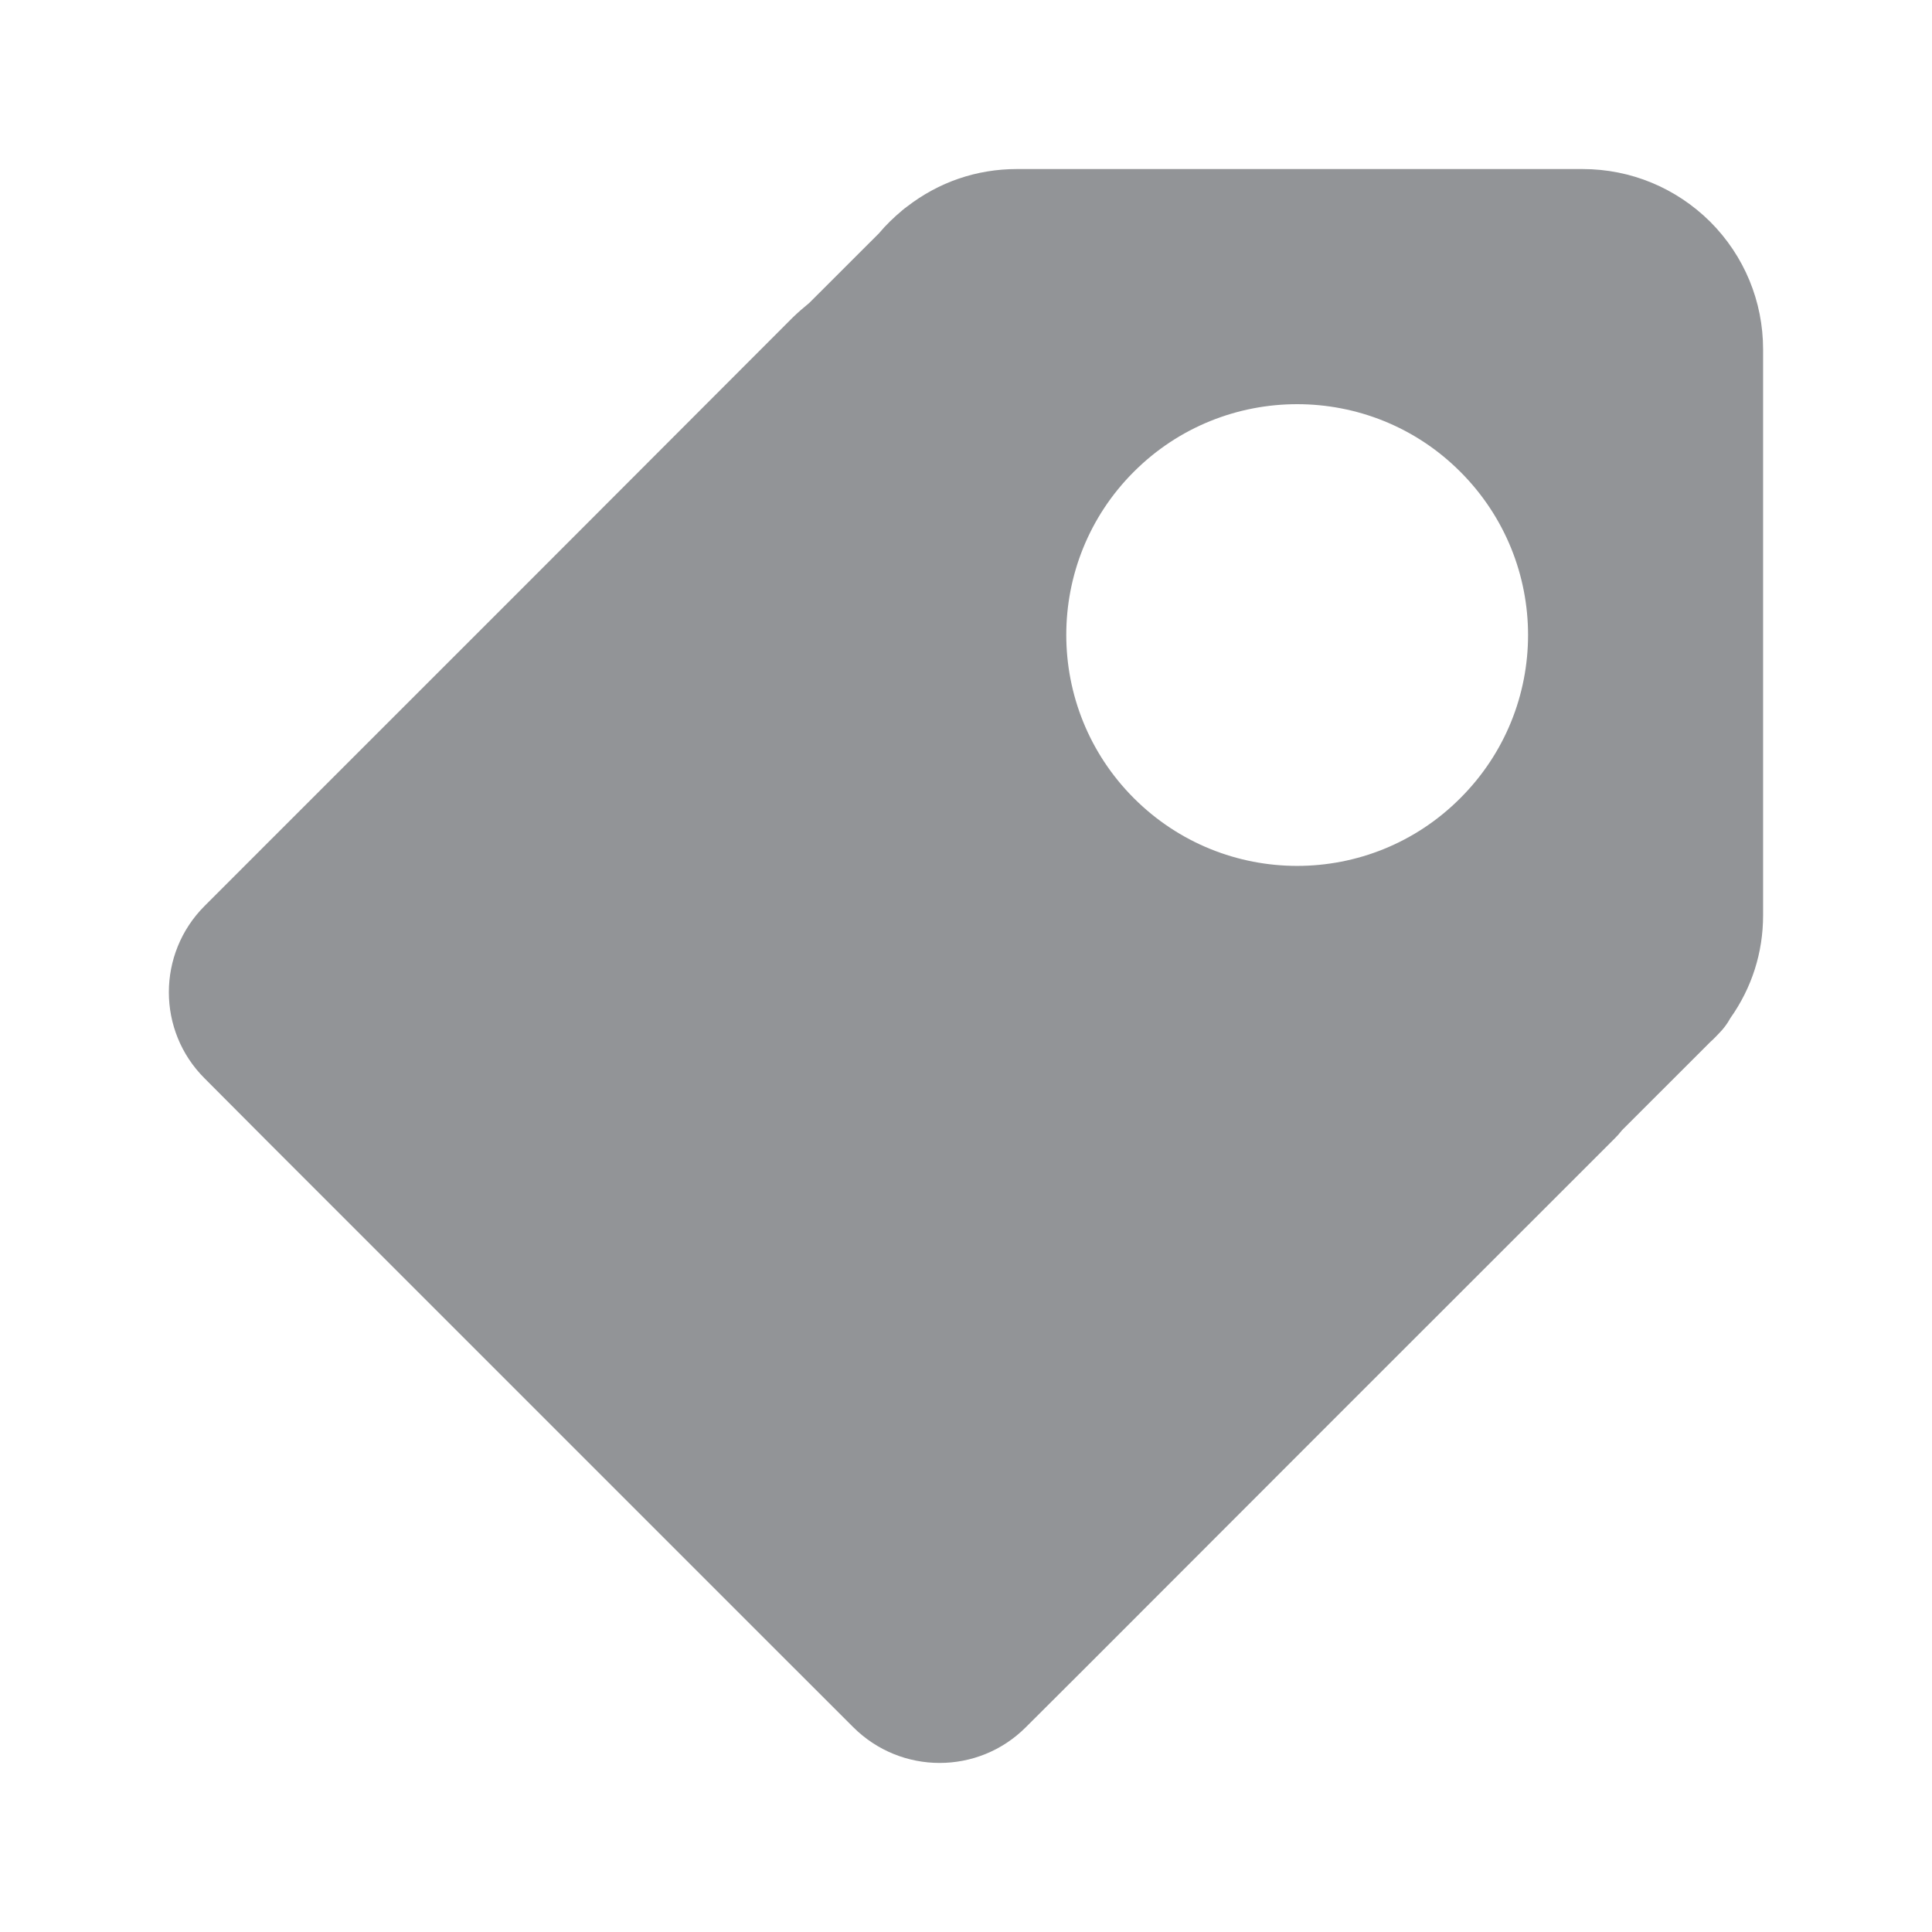
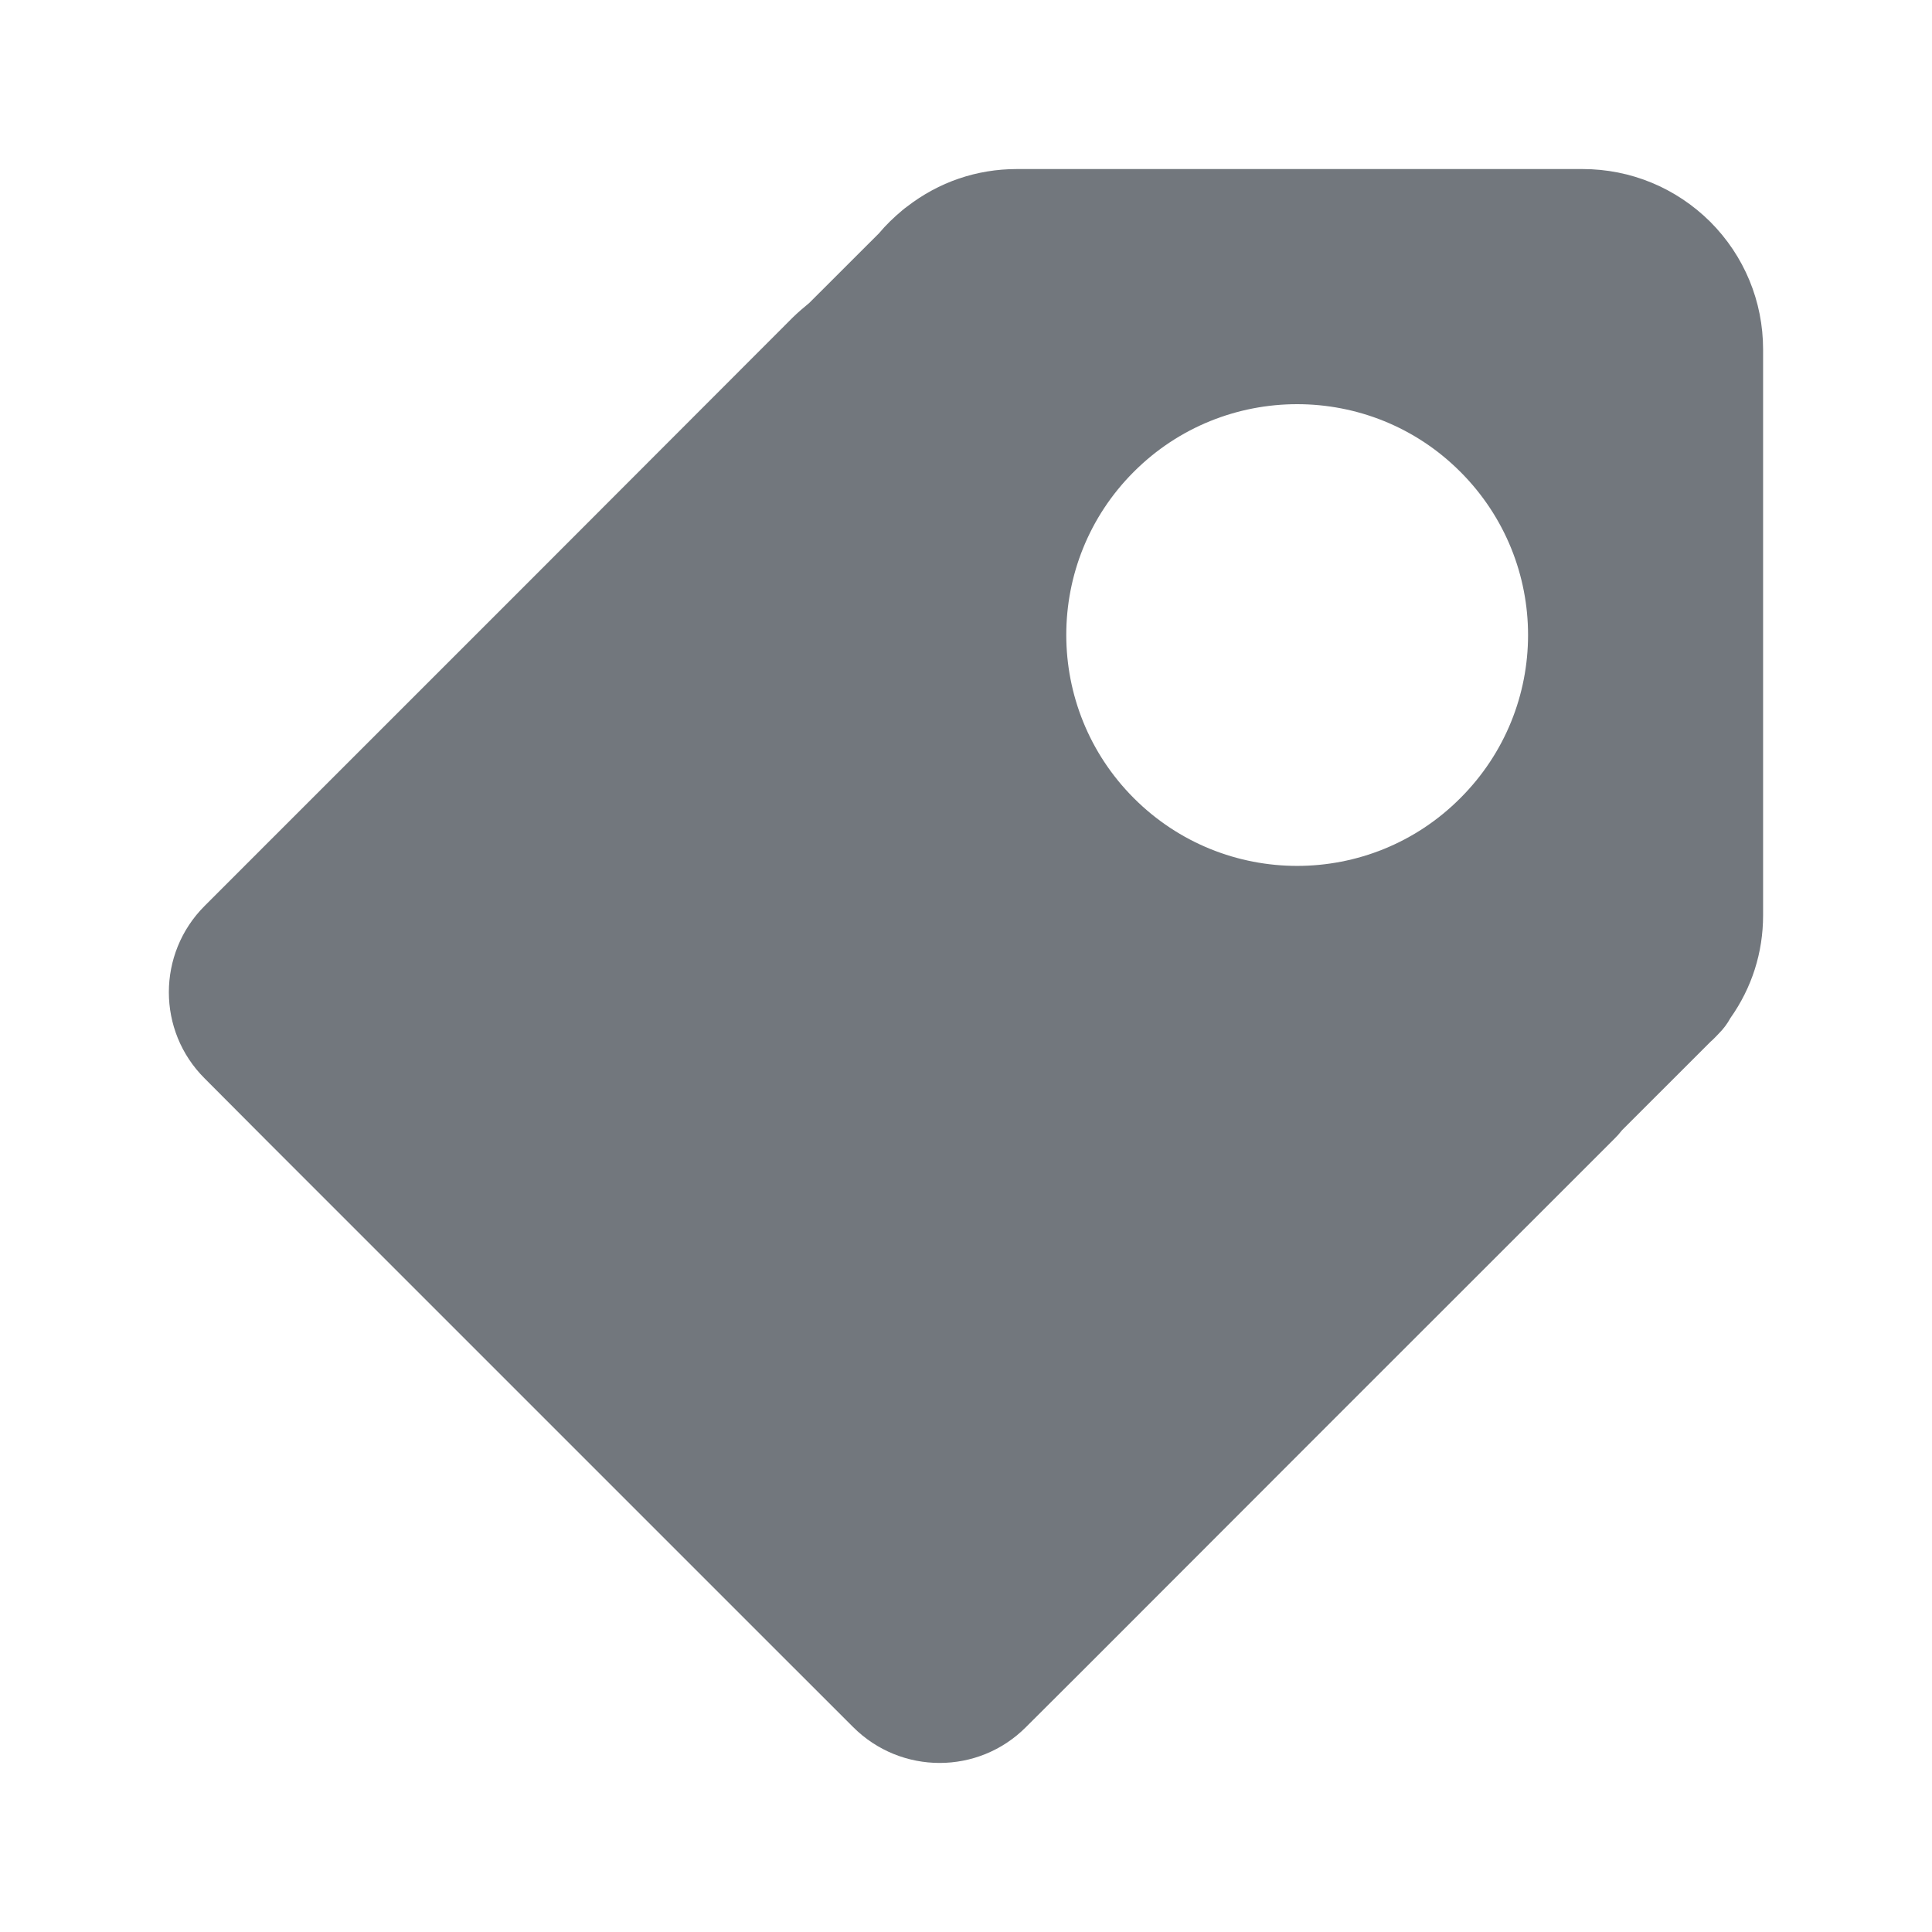
<svg xmlns="http://www.w3.org/2000/svg" width="80" height="80" viewBox="0 0 80 80">
  <defs id="defs16">
    <linearGradient x1="326" y1="-301.074" x2="326" y2="-329.776" id="SVGID_1_" gradientUnits="userSpaceOnUse" gradientTransform="matrix(1 0 0 -1 -286 -294)">
      <stop id="stop6" offset="0" stop-color="#fff" stop-opacity=".95" />
      <stop id="stop8" offset=".787" stop-color="#fff" />
    </linearGradient>
  </defs>
-   <path d="M67.17 46.794l3.664-3.662c.1-.083.19-.184.284-.278l.053-.056c.19-.19.355-.408.48-.64.89-1.258 1.355-2.716 1.355-4.257V14.47c0-1.99-.778-3.874-2.19-5.288C69.404 7.782 67.527 7 65.53 7H42.104c-1.66 0-3.23.536-4.552 1.56-.062.04-.12.093-.18.14-.36.3-.688.616-.975.96l-2.885 2.882c-.25.206-.477.4-.685.604l-11.587 11.6L10.974 35.01l-2.497 2.498c-1.98 1.975-1.98 5.183 0 7.15l2.497 2.506 21.854 21.854 2.5 2.498c1.98 1.978 5.183 1.978 7.154 0l2.505-2.498 10.262-10.27 11.59-11.584c.114-.11.215-.224.33-.37zm-6.702-27.26c3.744 3.745 3.738 9.785 0 13.516-3.73 3.74-9.78 3.74-13.518 0-3.727-3.73-3.734-9.785 0-13.515 3.73-3.732 9.796-3.732 13.518 0z" id="path12" fill="#929497" />
+   <path d="M67.17 46.794l3.664-3.662c.1-.083.19-.184.284-.278l.053-.056c.19-.19.355-.408.48-.64.89-1.258 1.355-2.716 1.355-4.257V14.47c0-1.99-.778-3.874-2.19-5.288C69.404 7.782 67.527 7 65.53 7H42.104c-1.66 0-3.23.536-4.552 1.56-.062.04-.12.093-.18.14-.36.3-.688.616-.975.96l-2.885 2.882c-.25.206-.477.4-.685.604l-11.587 11.6L10.974 35.01l-2.497 2.498c-1.98 1.975-1.98 5.183 0 7.15l2.497 2.506 21.854 21.854 2.5 2.498c1.98 1.978 5.183 1.978 7.154 0l2.505-2.498 10.262-10.27 11.59-11.584c.114-.11.215-.224.33-.37zm-6.702-27.26c3.744 3.745 3.738 9.785 0 13.516-3.73 3.74-9.78 3.74-13.518 0-3.727-3.73-3.734-9.785 0-13.515 3.73-3.732 9.796-3.732 13.518 0z" id="path12" fill="#72777d" />
</svg>
